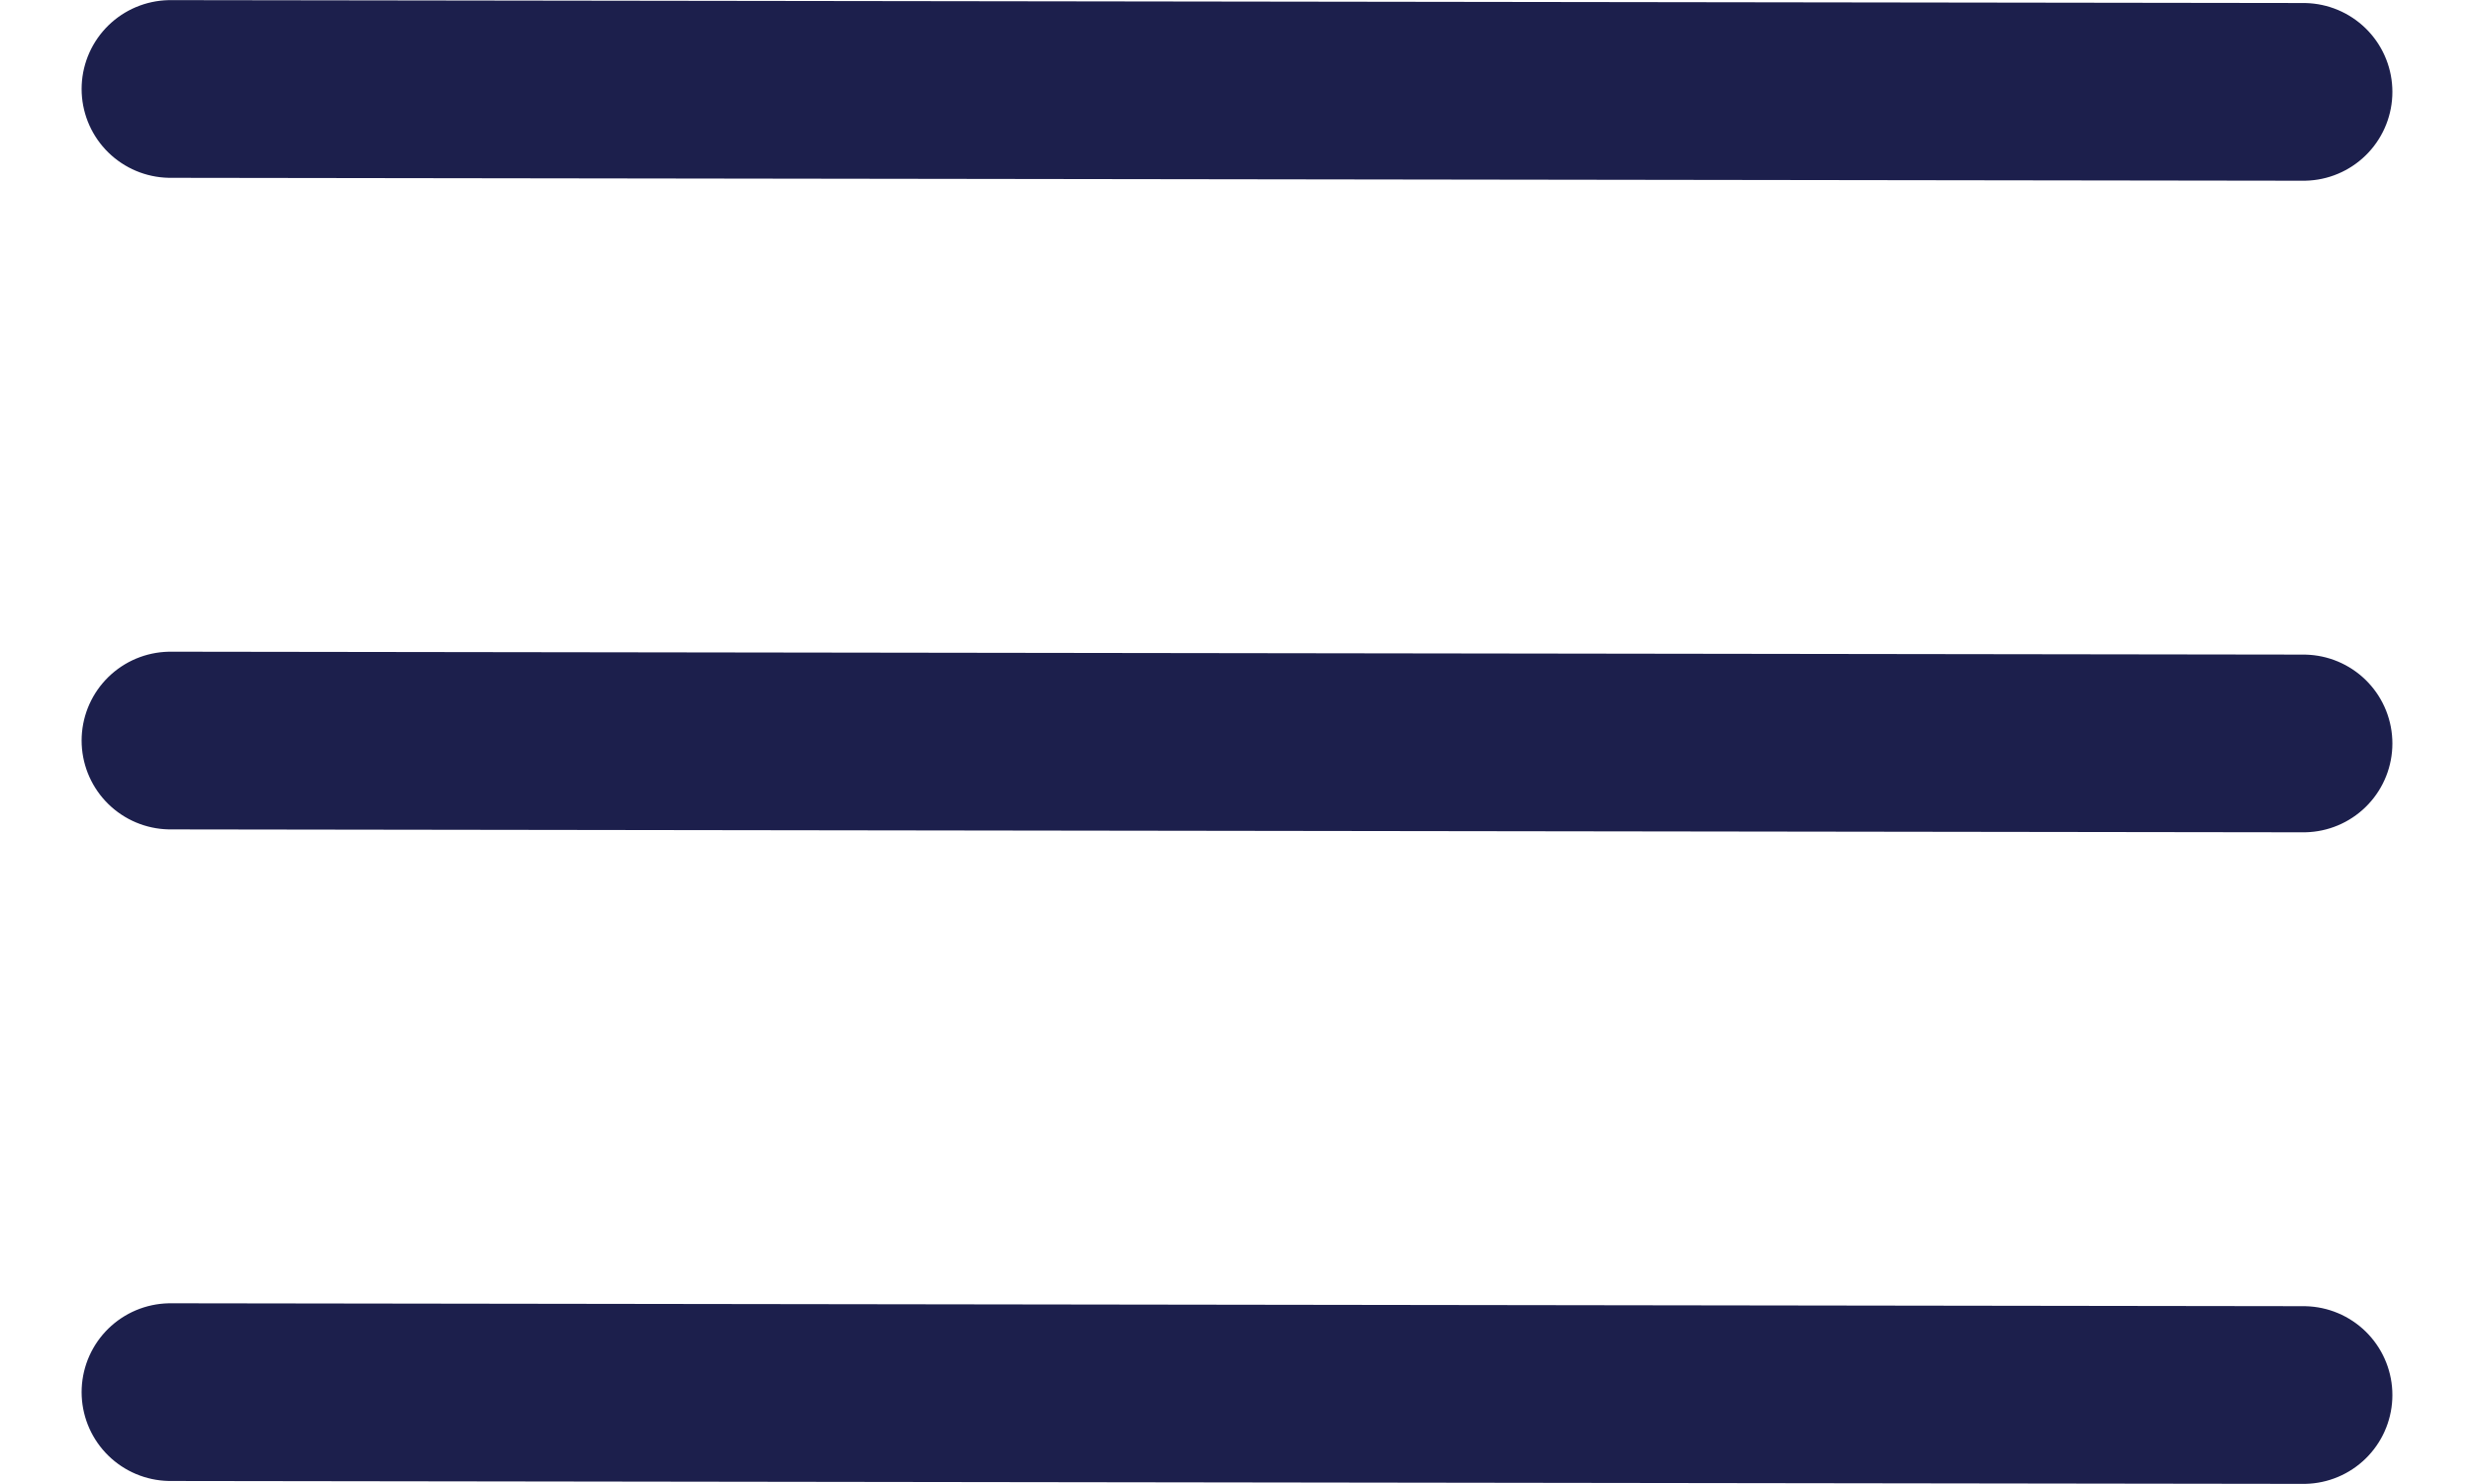
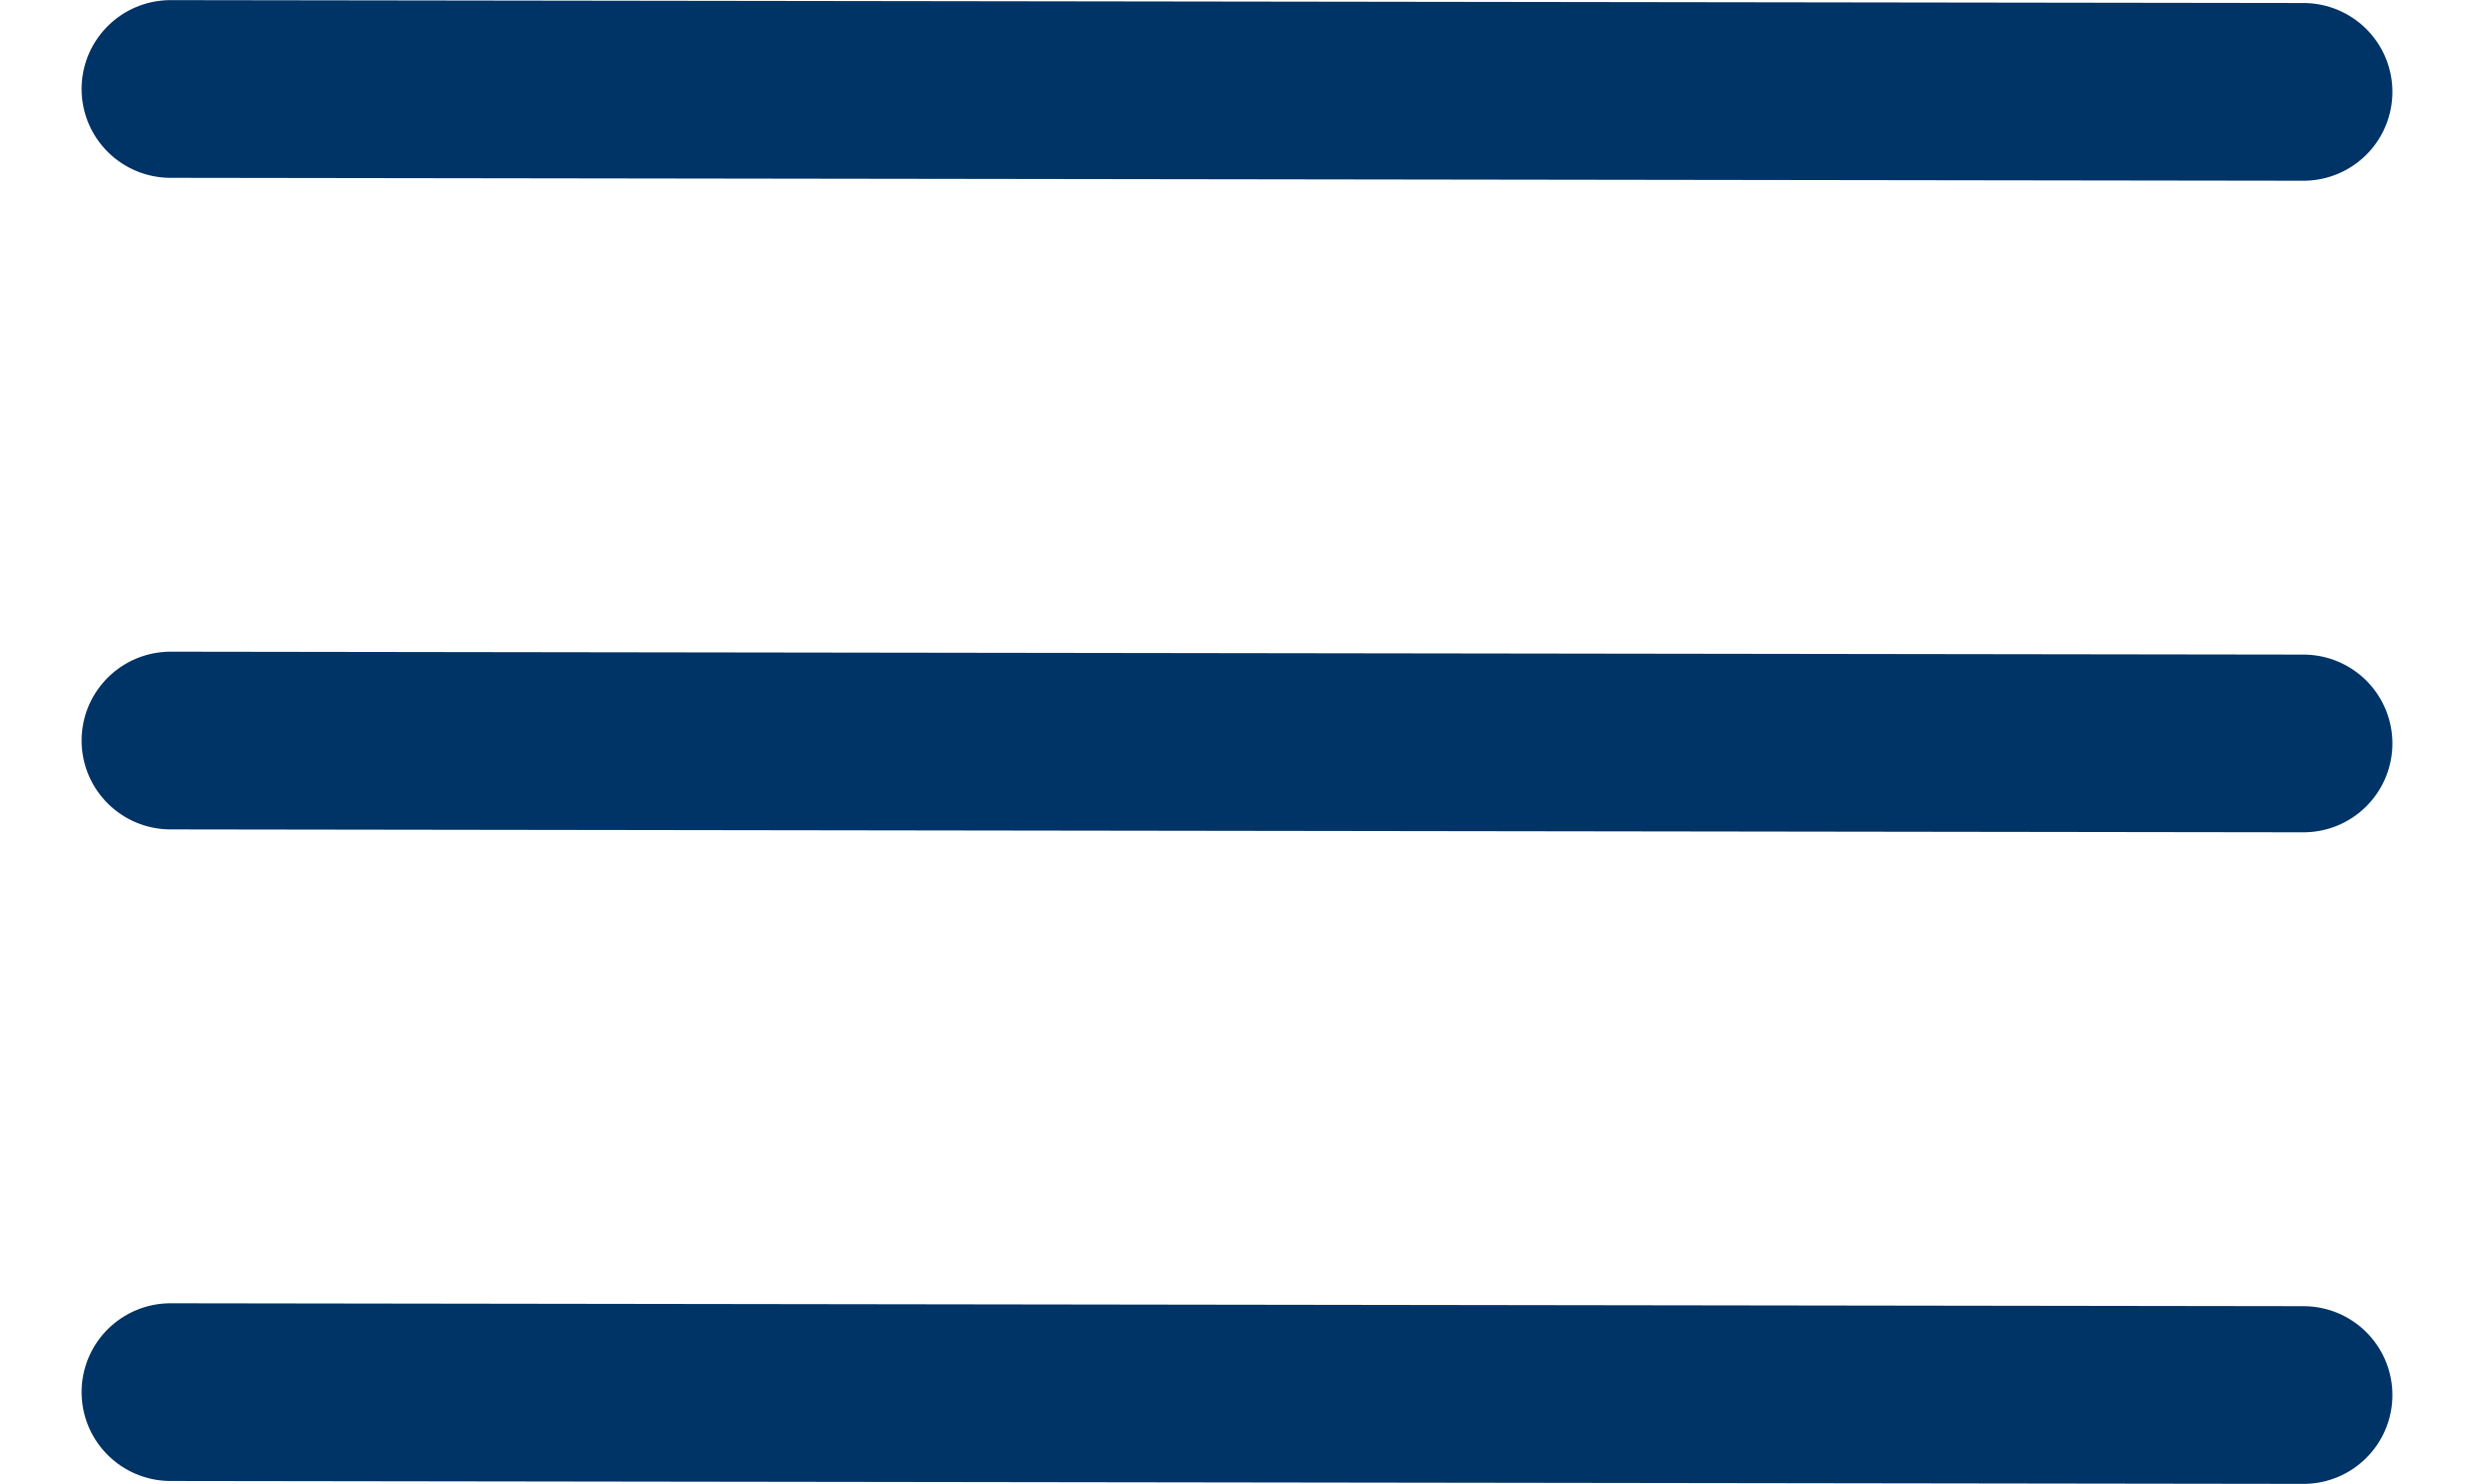
<svg xmlns="http://www.w3.org/2000/svg" width="40" height="24" viewBox="0 0 39.004 25.053">
  <defs>
-     <style>.a{fill:none;stroke:#1c1f4c;stroke-linecap:round;stroke-width:3px;}</style>
+     <style>.a{fill:none;stroke:#003366;stroke-linecap:round;stroke-width:3px;}</style>
  </defs>
  <g transform="translate(1.502 1.502)">
    <line class="a" x2="36" y2="0.049" transform="translate(0 22)" />
    <line class="a" x2="36" y2="0.049" />
    <line class="a" x2="36" y2="0.049" transform="translate(0 11)" />
  </g>
</svg>
